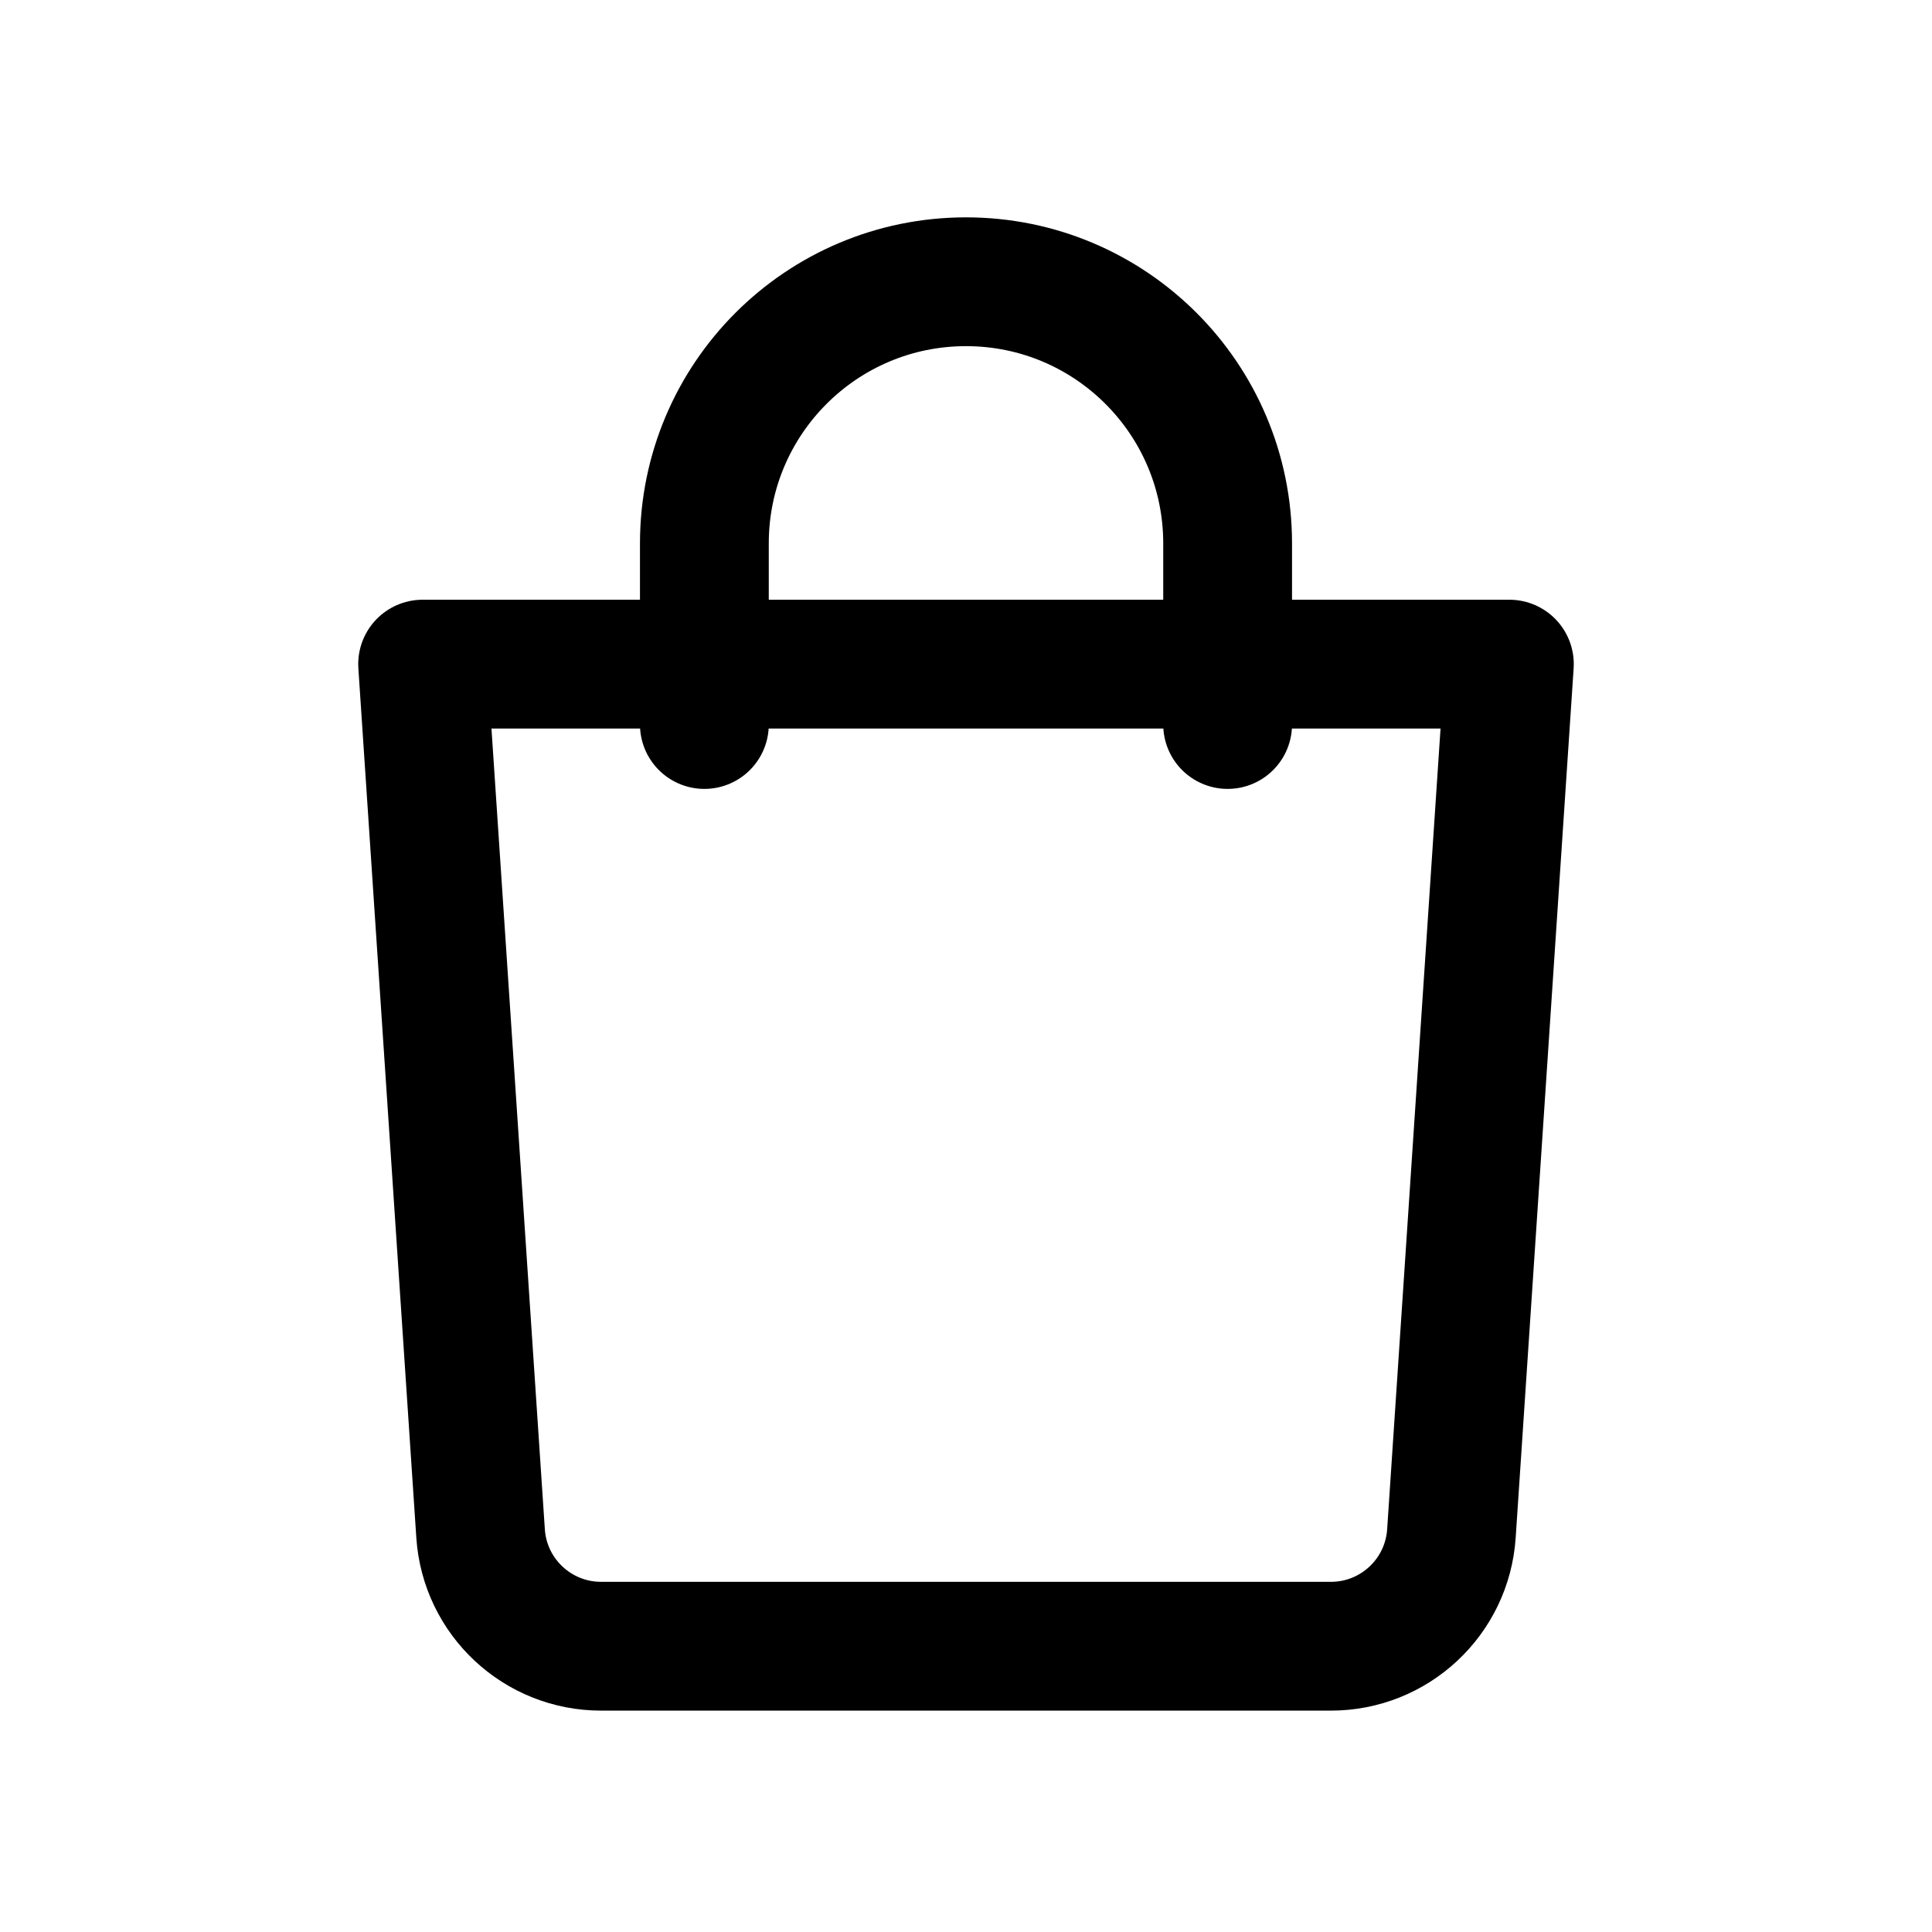
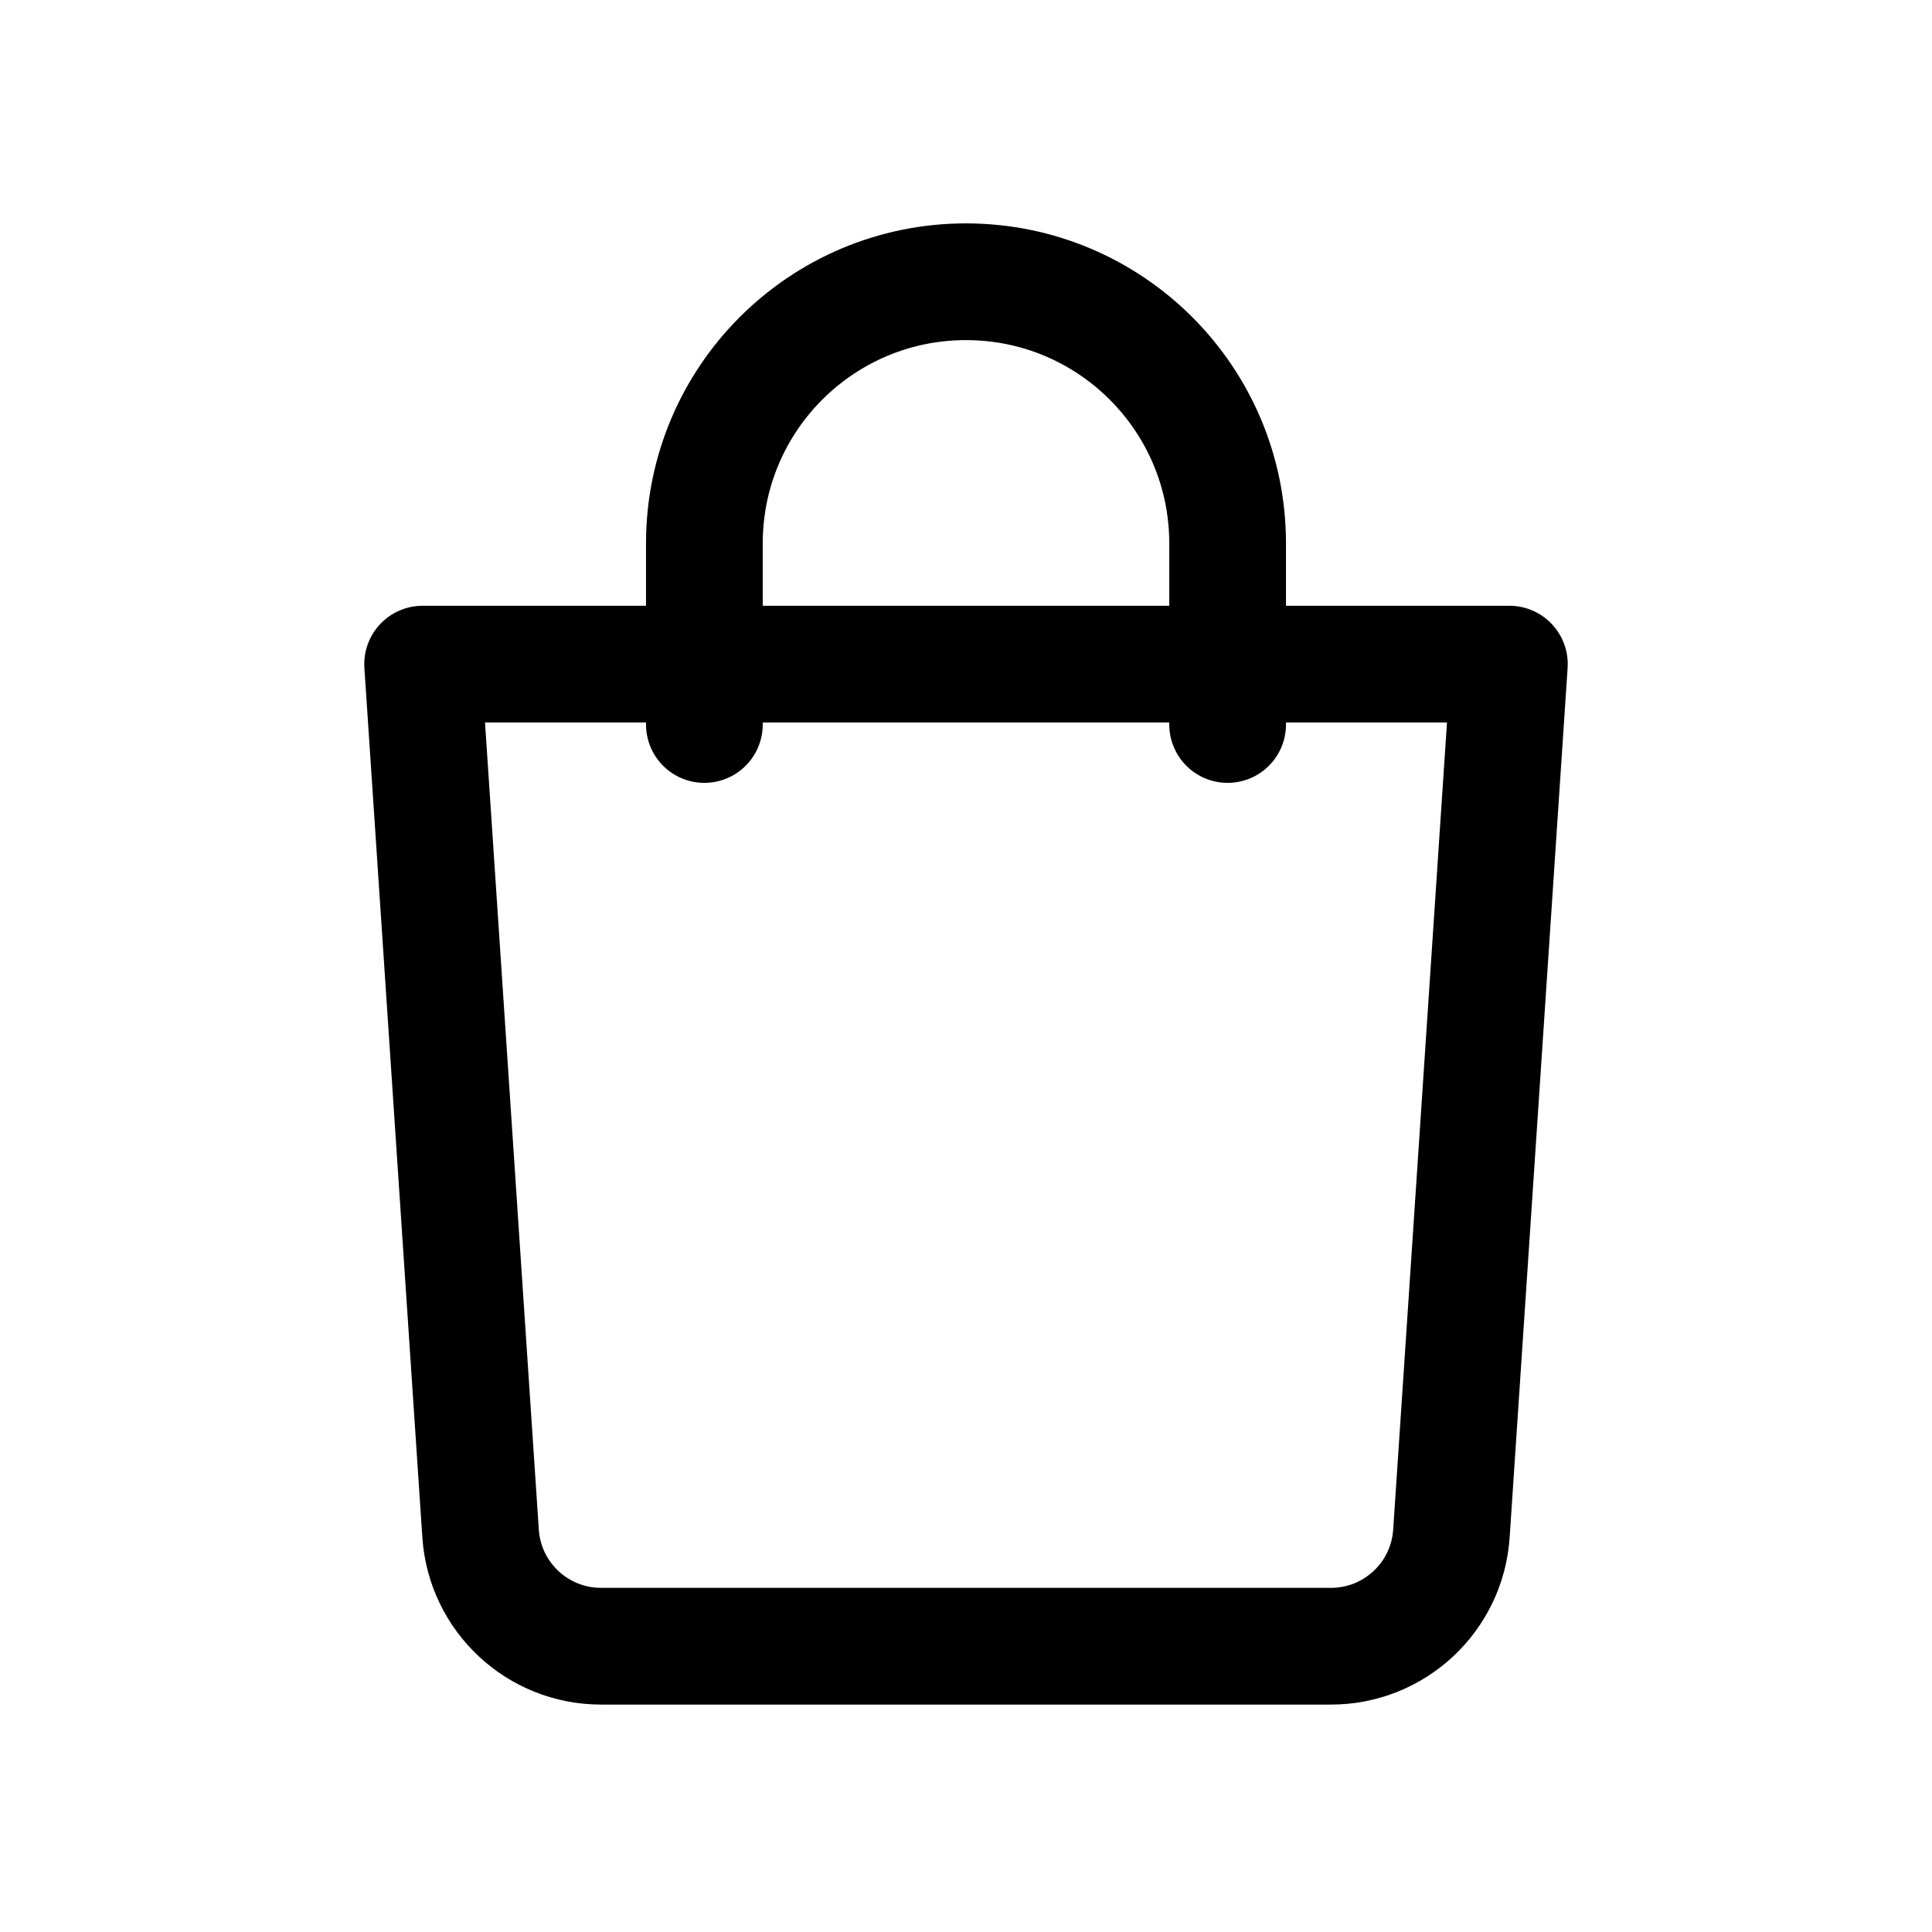
<svg xmlns="http://www.w3.org/2000/svg" fill="none" class="icon icon-haywood-cart" viewBox="0 0 24 24" aria-hidden="true" focusable="false">
-   <path d="M5.25 8.25h13.5l-.72 10.8a1.5 1.5 0 0 1-1.5 1.4H7.47a1.5 1.5 0 0 1-1.5-1.4l-.72-10.8Z" stroke="currentColor" stroke-width="1.6" stroke-linejoin="round" />
-   <path d="M8.75 9V6.75a3.25 3.25 0 0 1 6.5 0V9" stroke="currentColor" stroke-width="1.6" stroke-linecap="round" />
+   <path d="M5.25 8.25h13.5l-.72 10.8a1.5 1.5 0 0 1-1.5 1.4H7.47a1.5 1.5 0 0 1-1.5-1.4l-.72-10.8Z" stroke="currentColor" stroke-width="1.45" stroke-linejoin="round" />
+   <path d="M8.75 9V6.75a3.25 3.25 0 0 1 6.5 0V9" stroke="currentColor" stroke-width="1.45" stroke-linecap="round" />
</svg>
